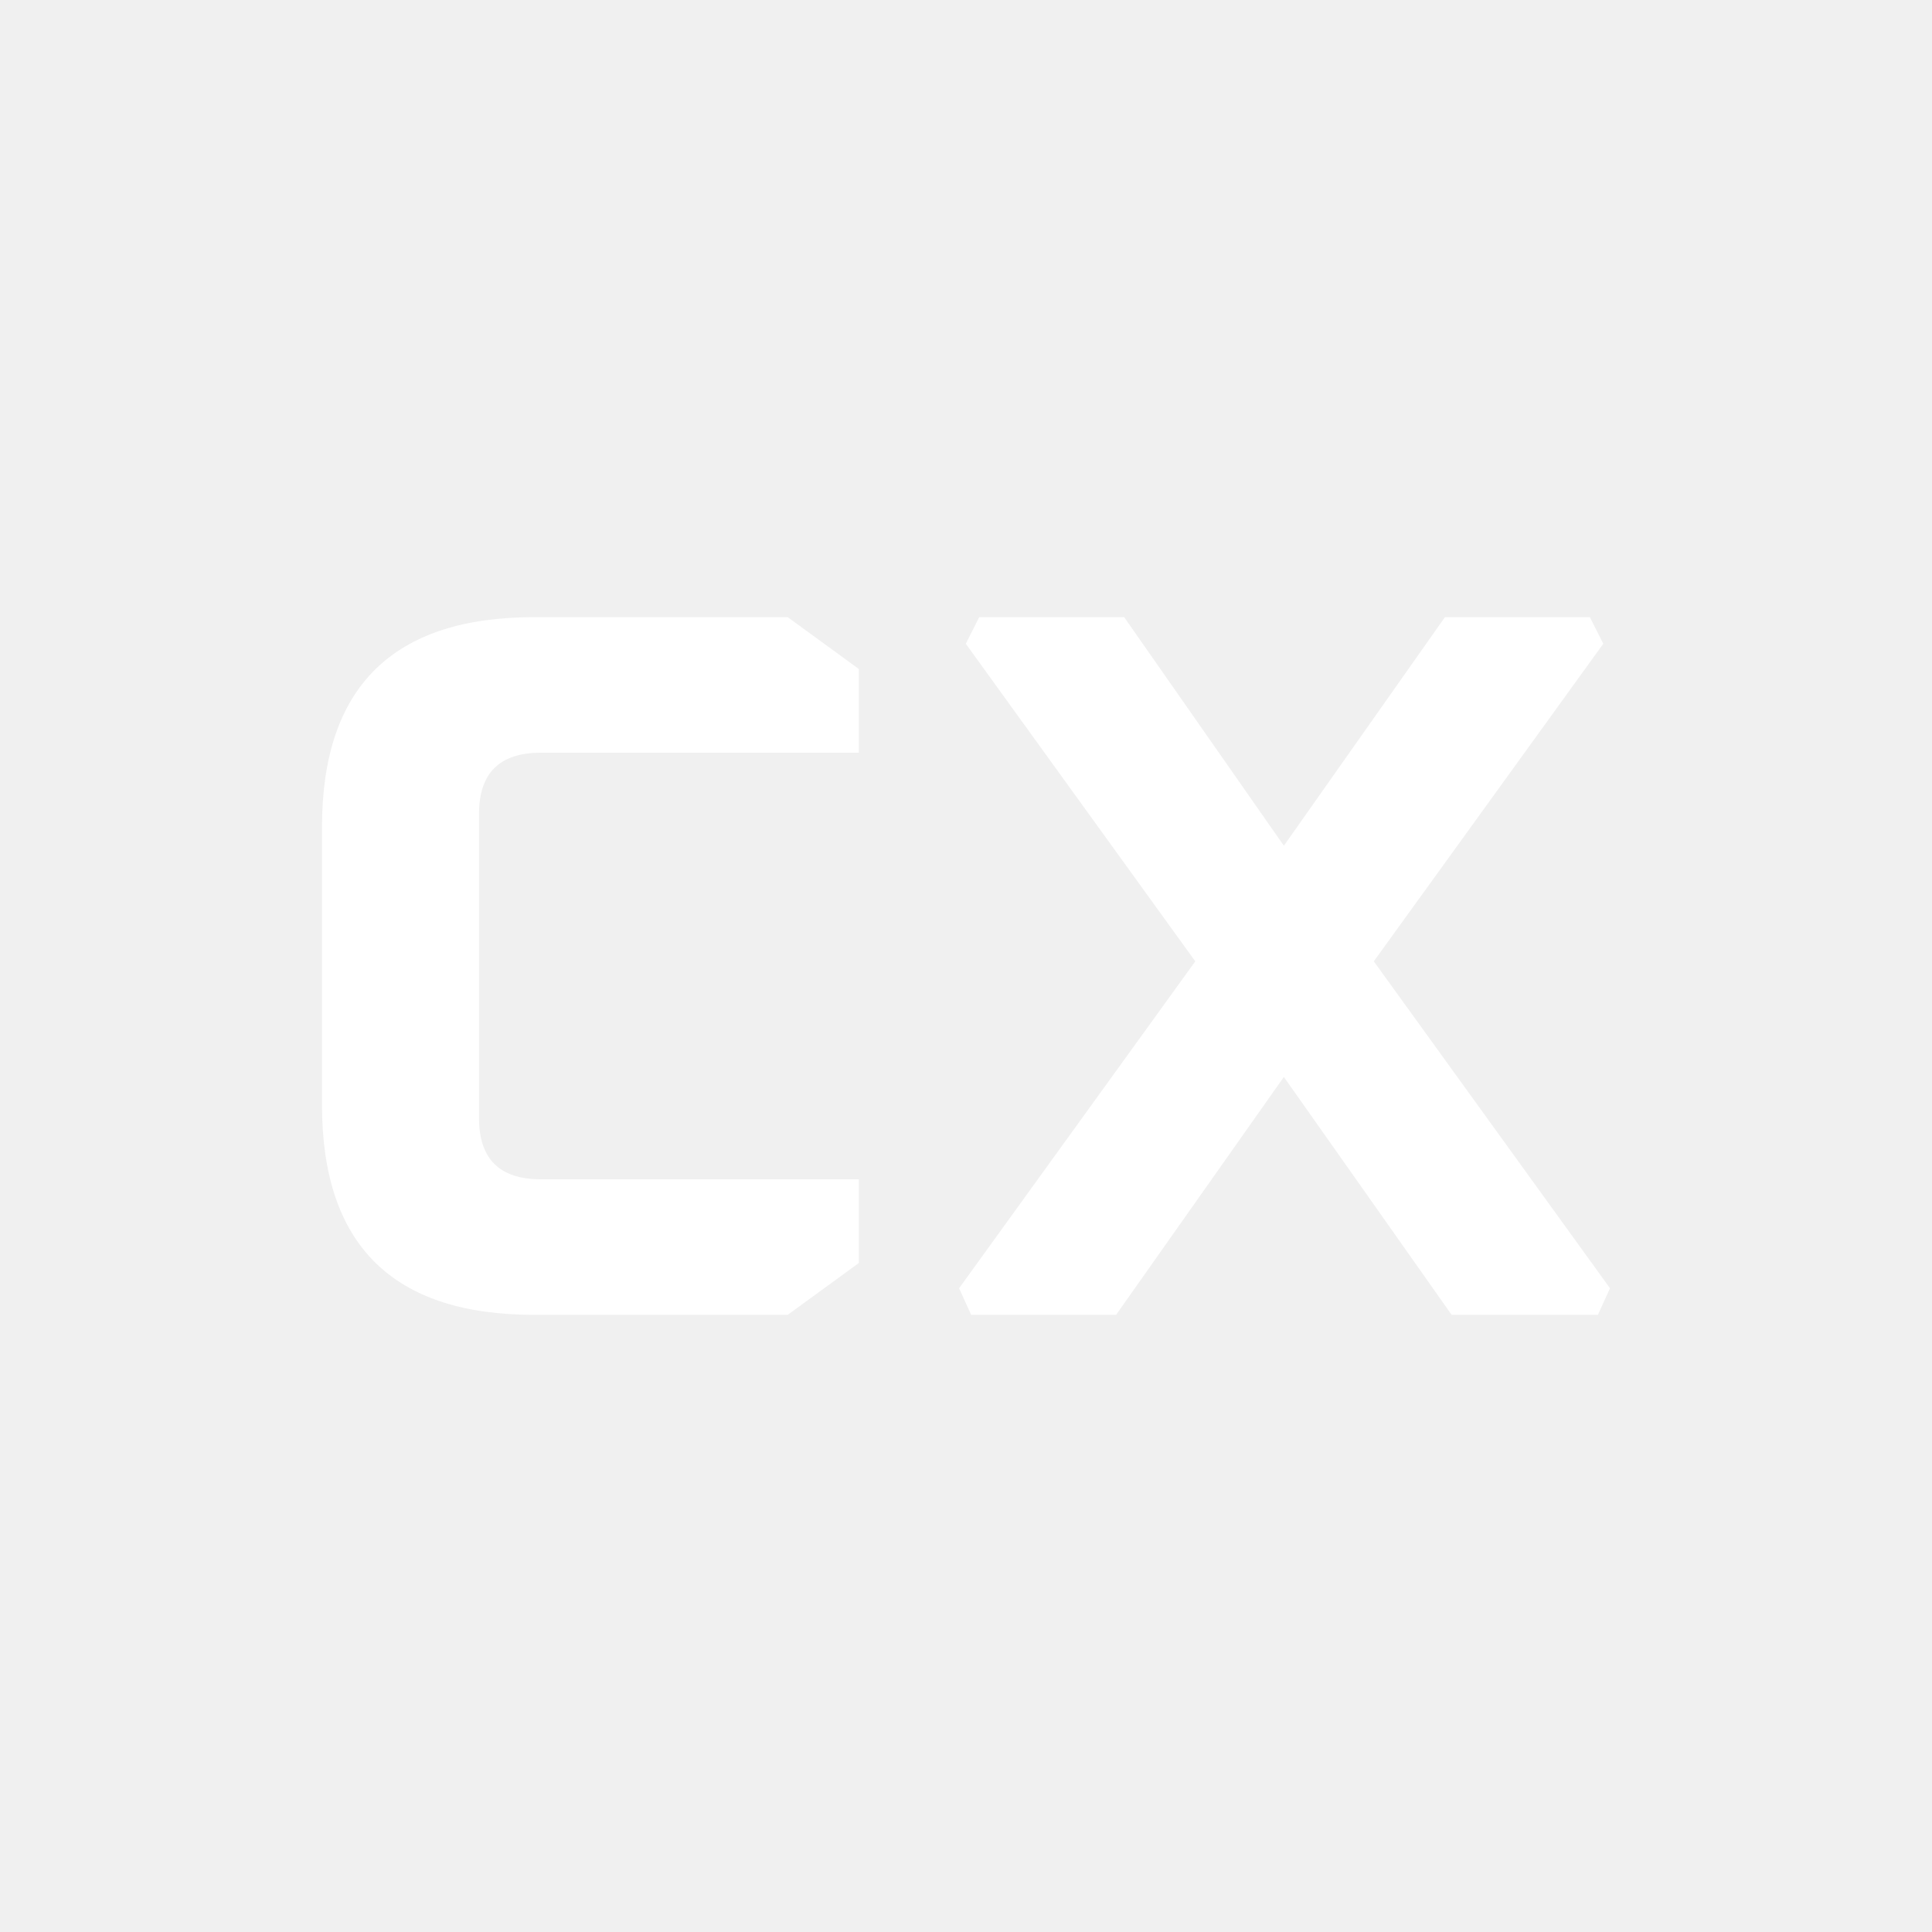
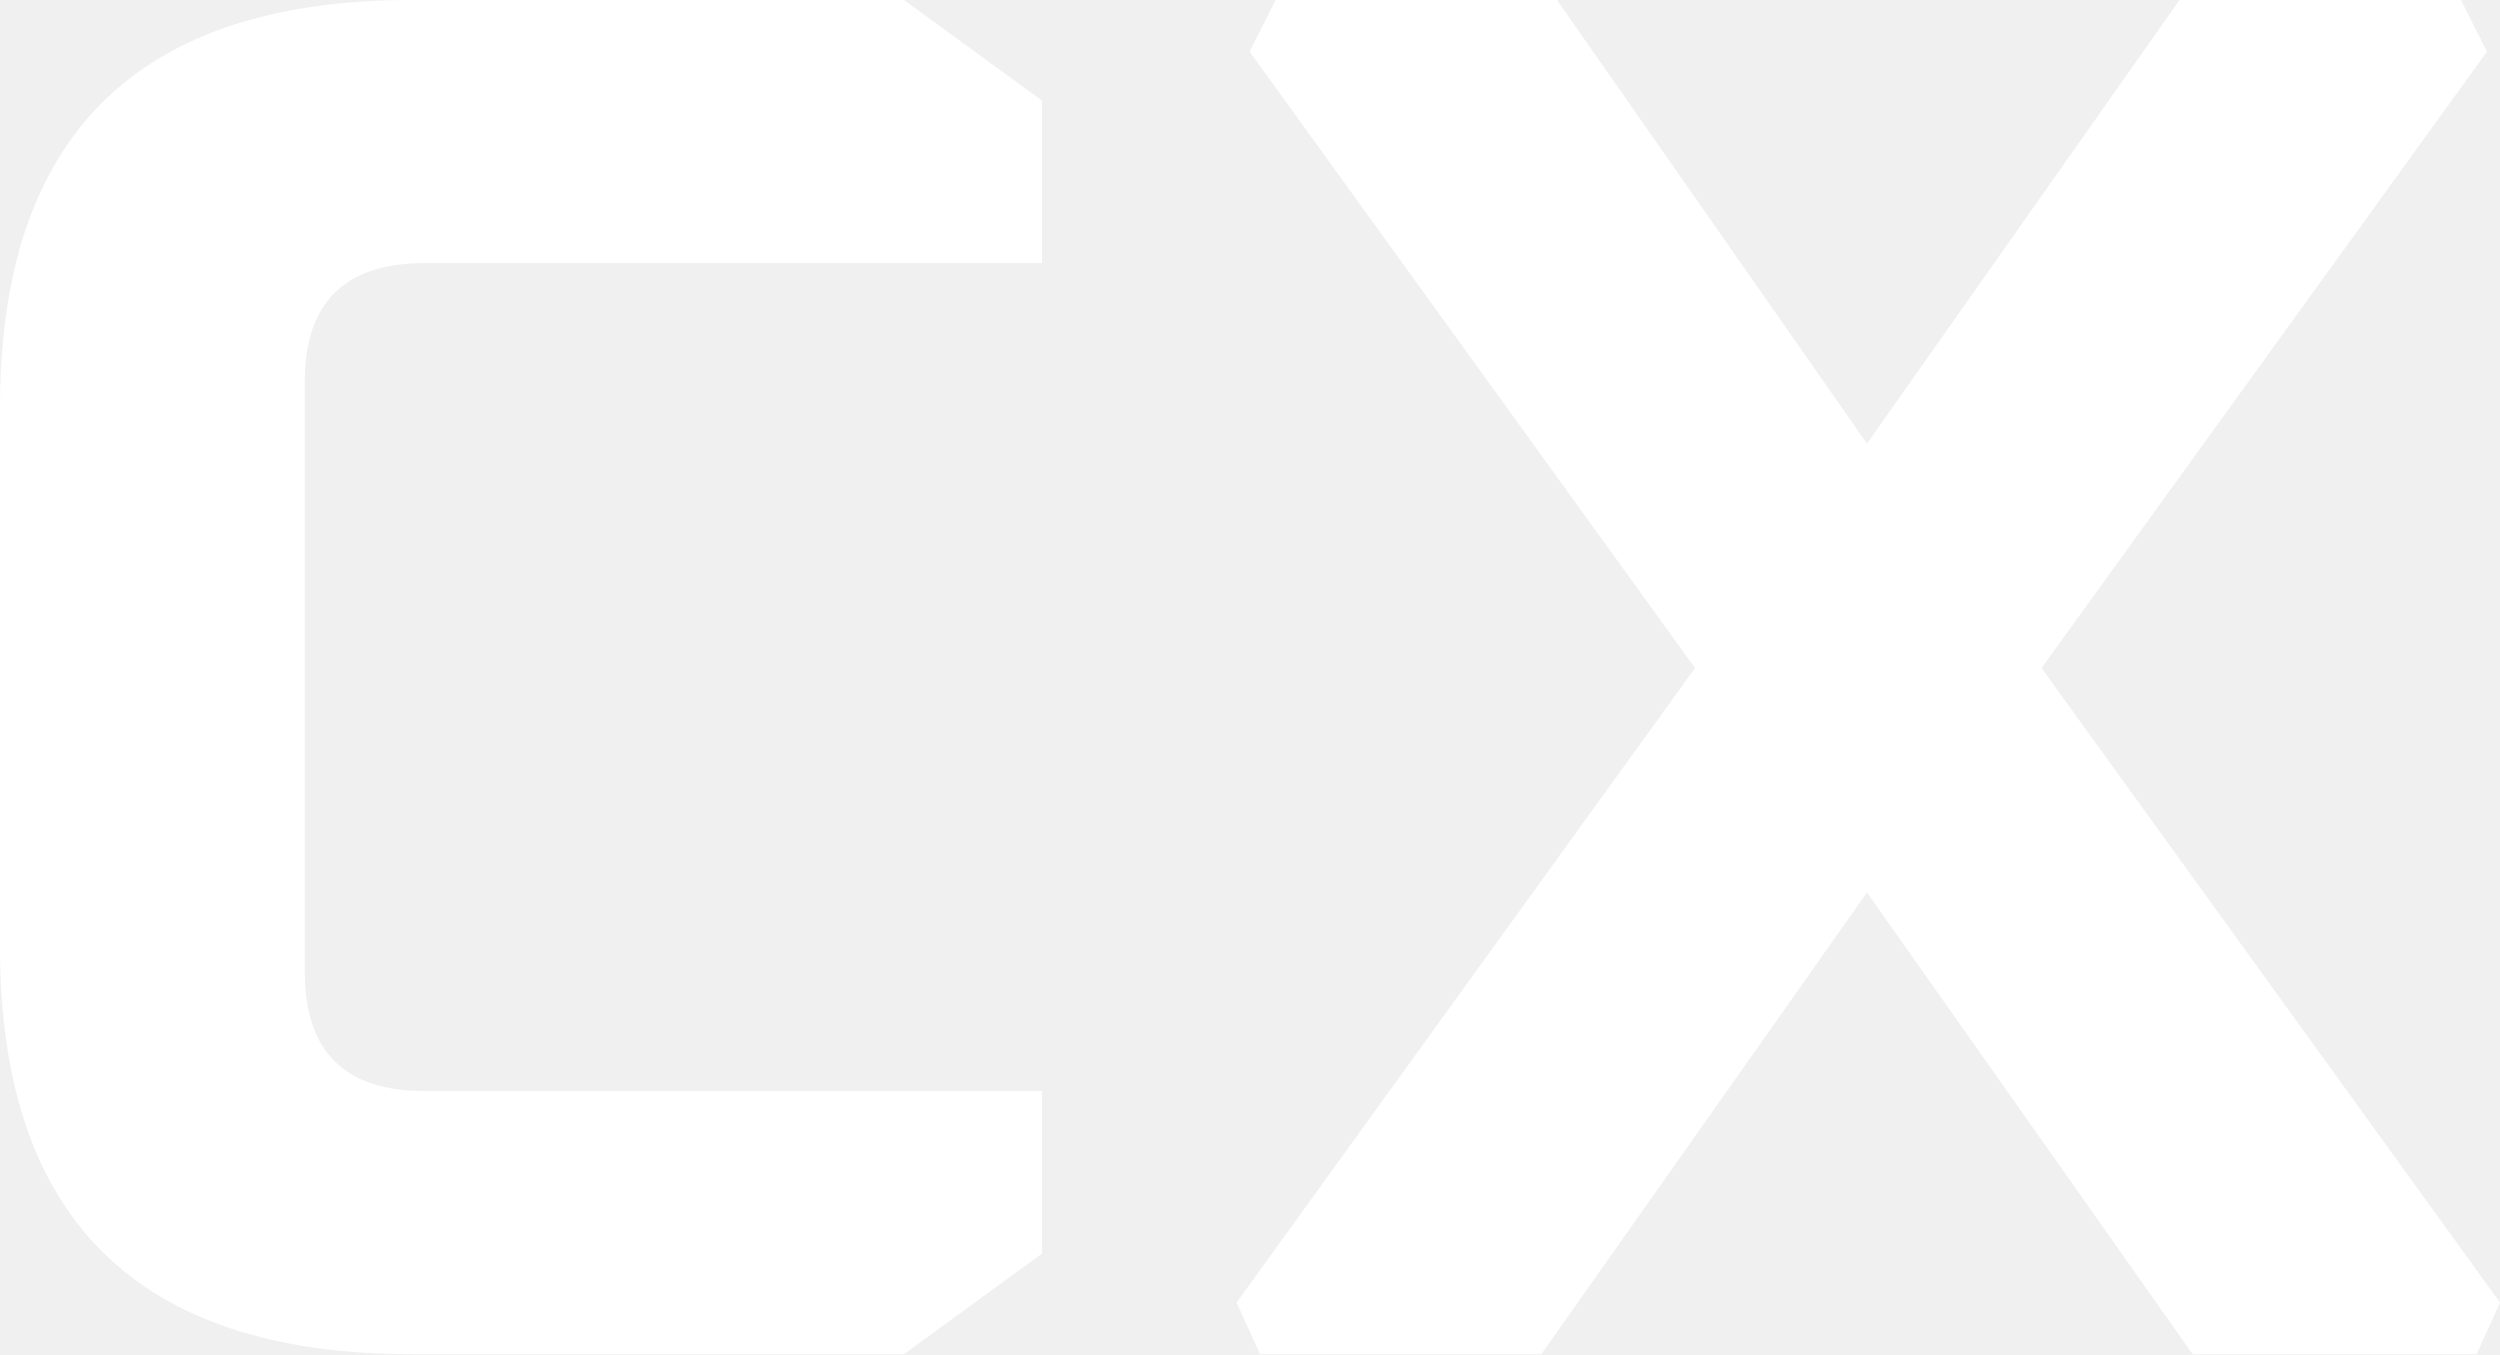
- <svg xmlns="http://www.w3.org/2000/svg" width="144" height="144" viewBox="0 0 144 144" fill="none">
-   <path d="M71.485 96.019L89.09 71.653L71.985 47.981L72.985 46H83.789L95.692 63.036L107.696 46H118.5L119.5 47.981L102.395 71.653L120 96.019L119.1 98H108.196L95.692 80.27L83.188 98H72.385L71.485 96.019Z" fill="white" />
-   <path d="M24 82.35V61.65C24 51.217 29.268 46 39.805 46H58.711L64.013 49.863V56.103H40.305C37.237 56.103 35.704 57.622 35.704 60.659V83.341C35.704 86.378 37.237 87.897 40.305 87.897H64.013V94.137L58.711 98H39.805C29.268 98 24 92.784 24 82.35Z" fill="white" />
+ <svg xmlns="http://www.w3.org/2000/svg" width="96" height="52" viewBox="0 0 96 52" fill="none">
+   <path d="M47.485 50.019L65.09 25.653L47.985 1.981L48.985 0H59.789L71.692 17.036L83.696 0H94.5L95.5 1.981L78.394 25.653L96 50.019L95.1 52H84.196L71.692 34.27L59.188 52H48.385L47.485 50.019Z" fill="white" />
+   <path d="M0 36.35V15.649C0 5.217 5.268 0 15.805 0H34.711L40.013 3.863V10.103H16.305C13.238 10.103 11.704 11.622 11.704 14.659V37.341C11.704 40.378 13.238 41.897 16.305 41.897H40.013V48.137L34.711 52H15.805C5.268 52 0 46.783 0 36.35Z" fill="white" />
</svg>
